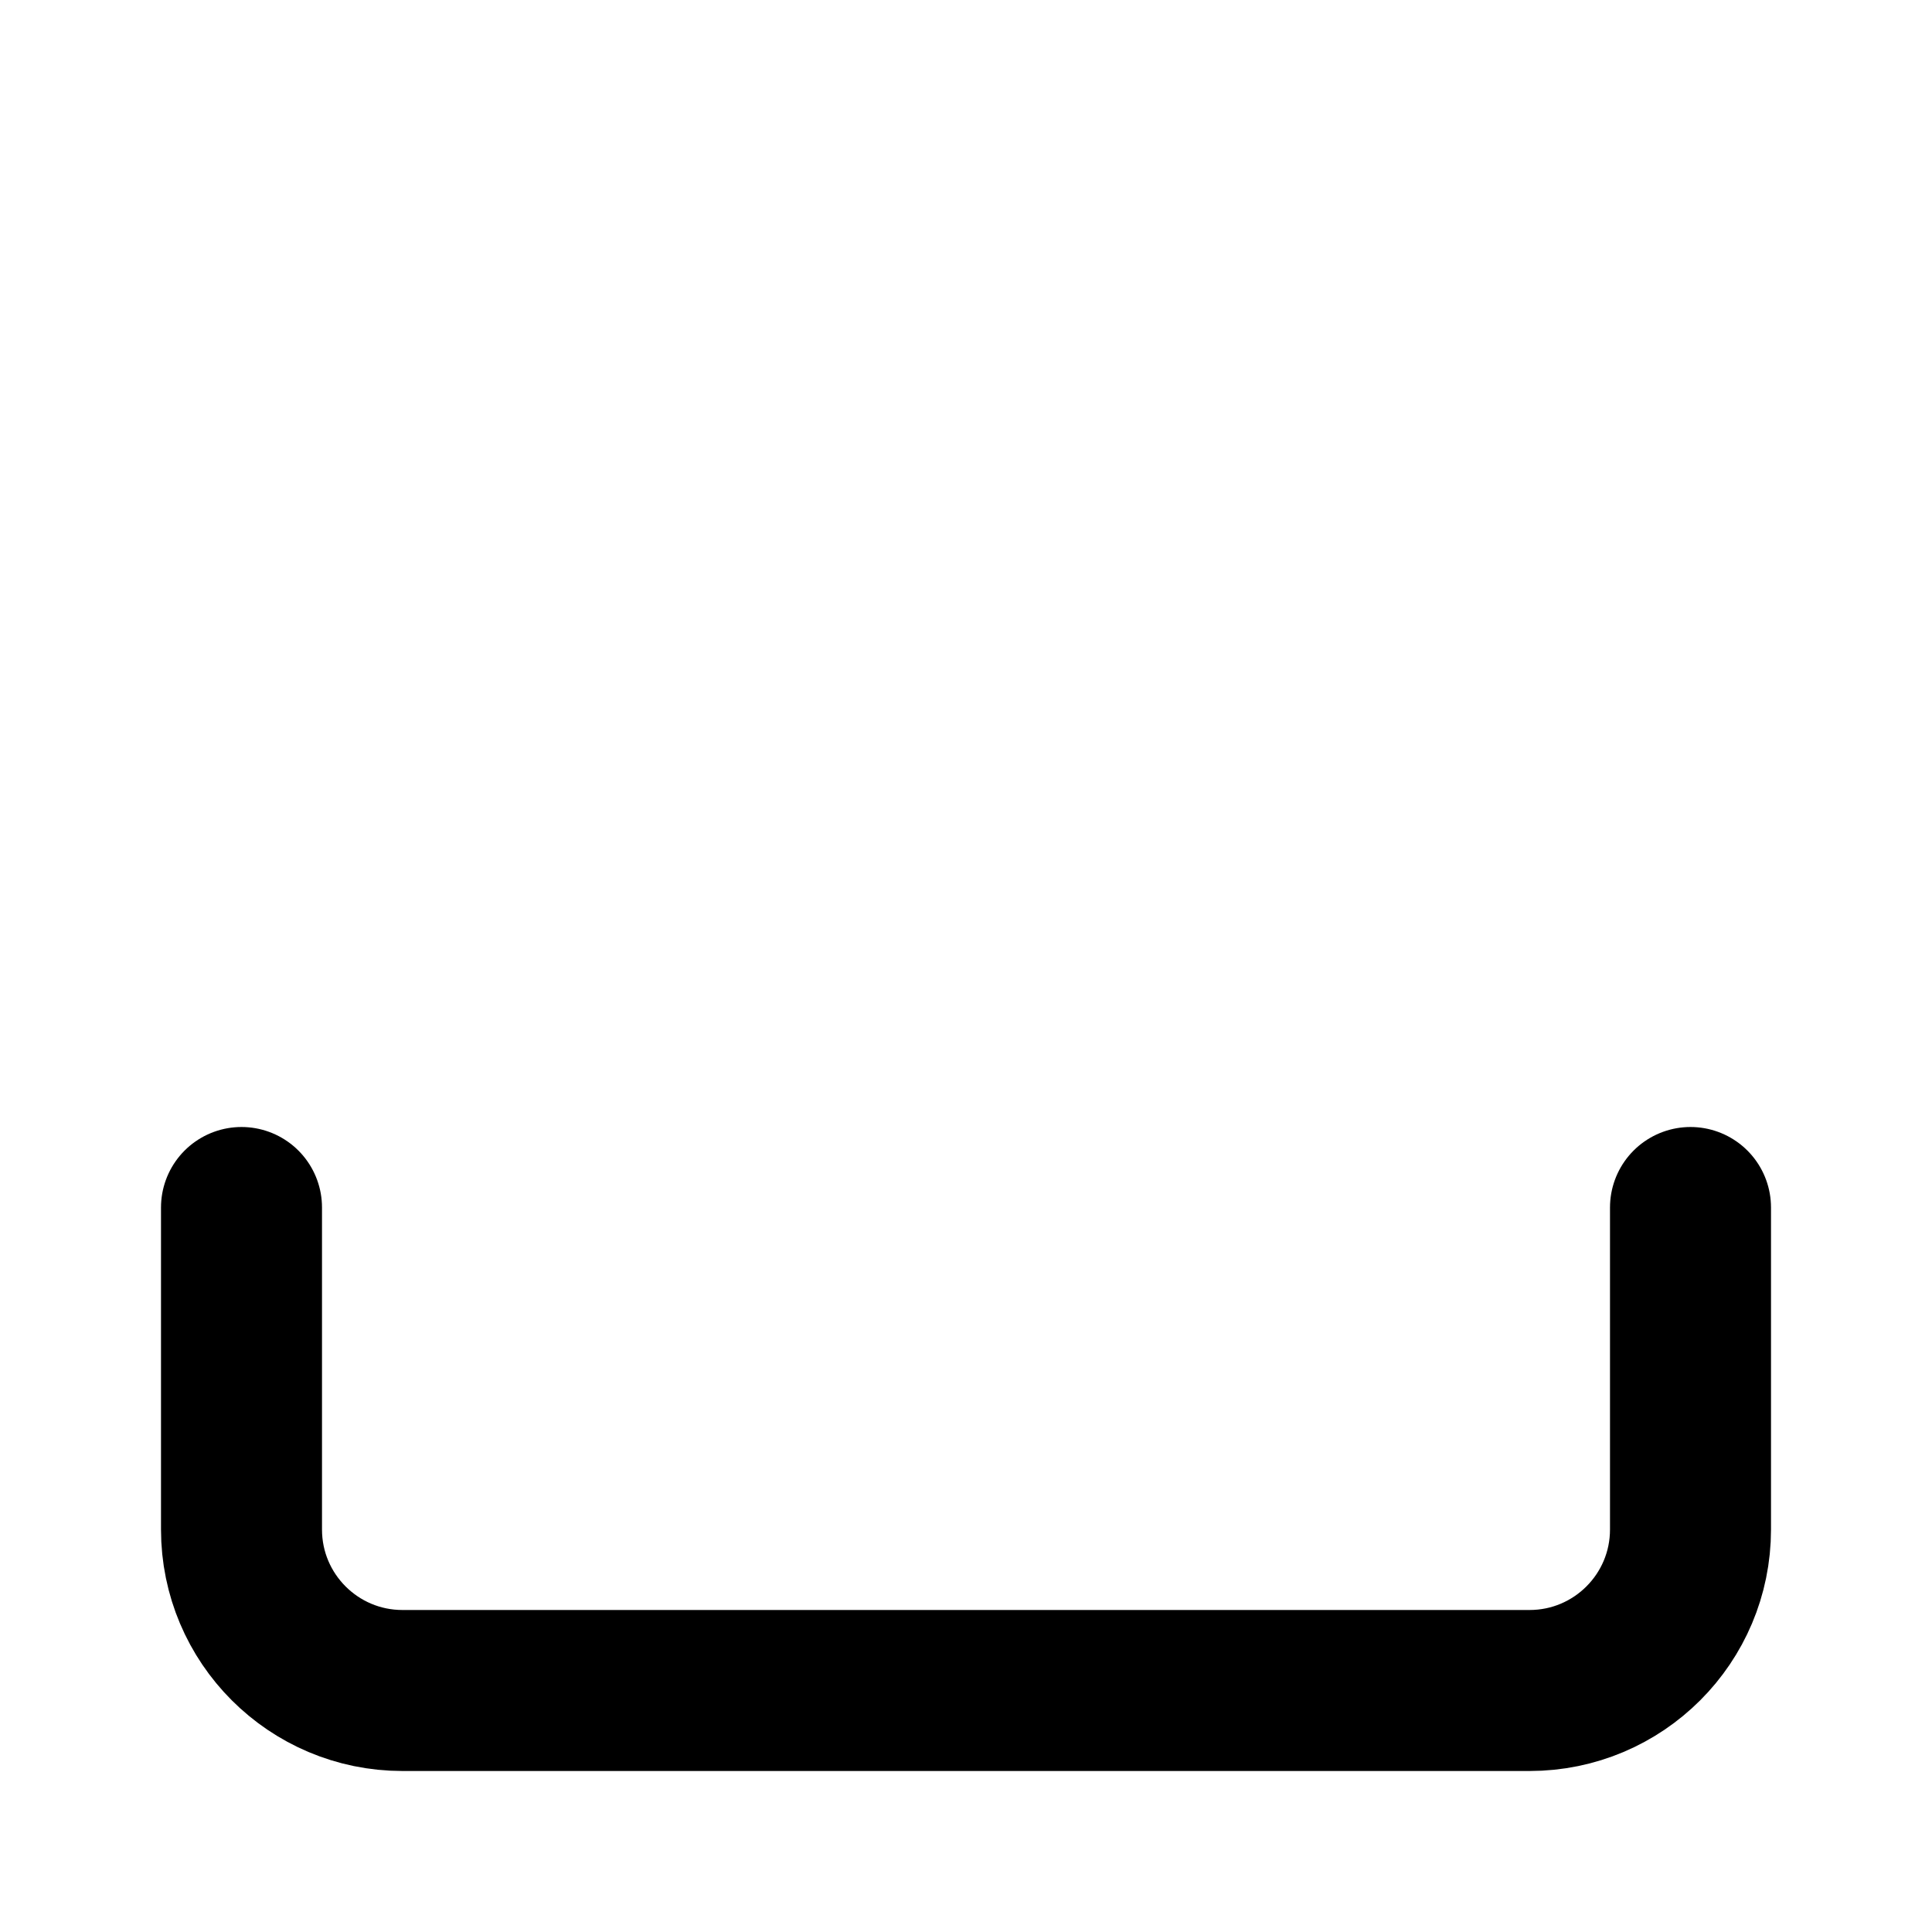
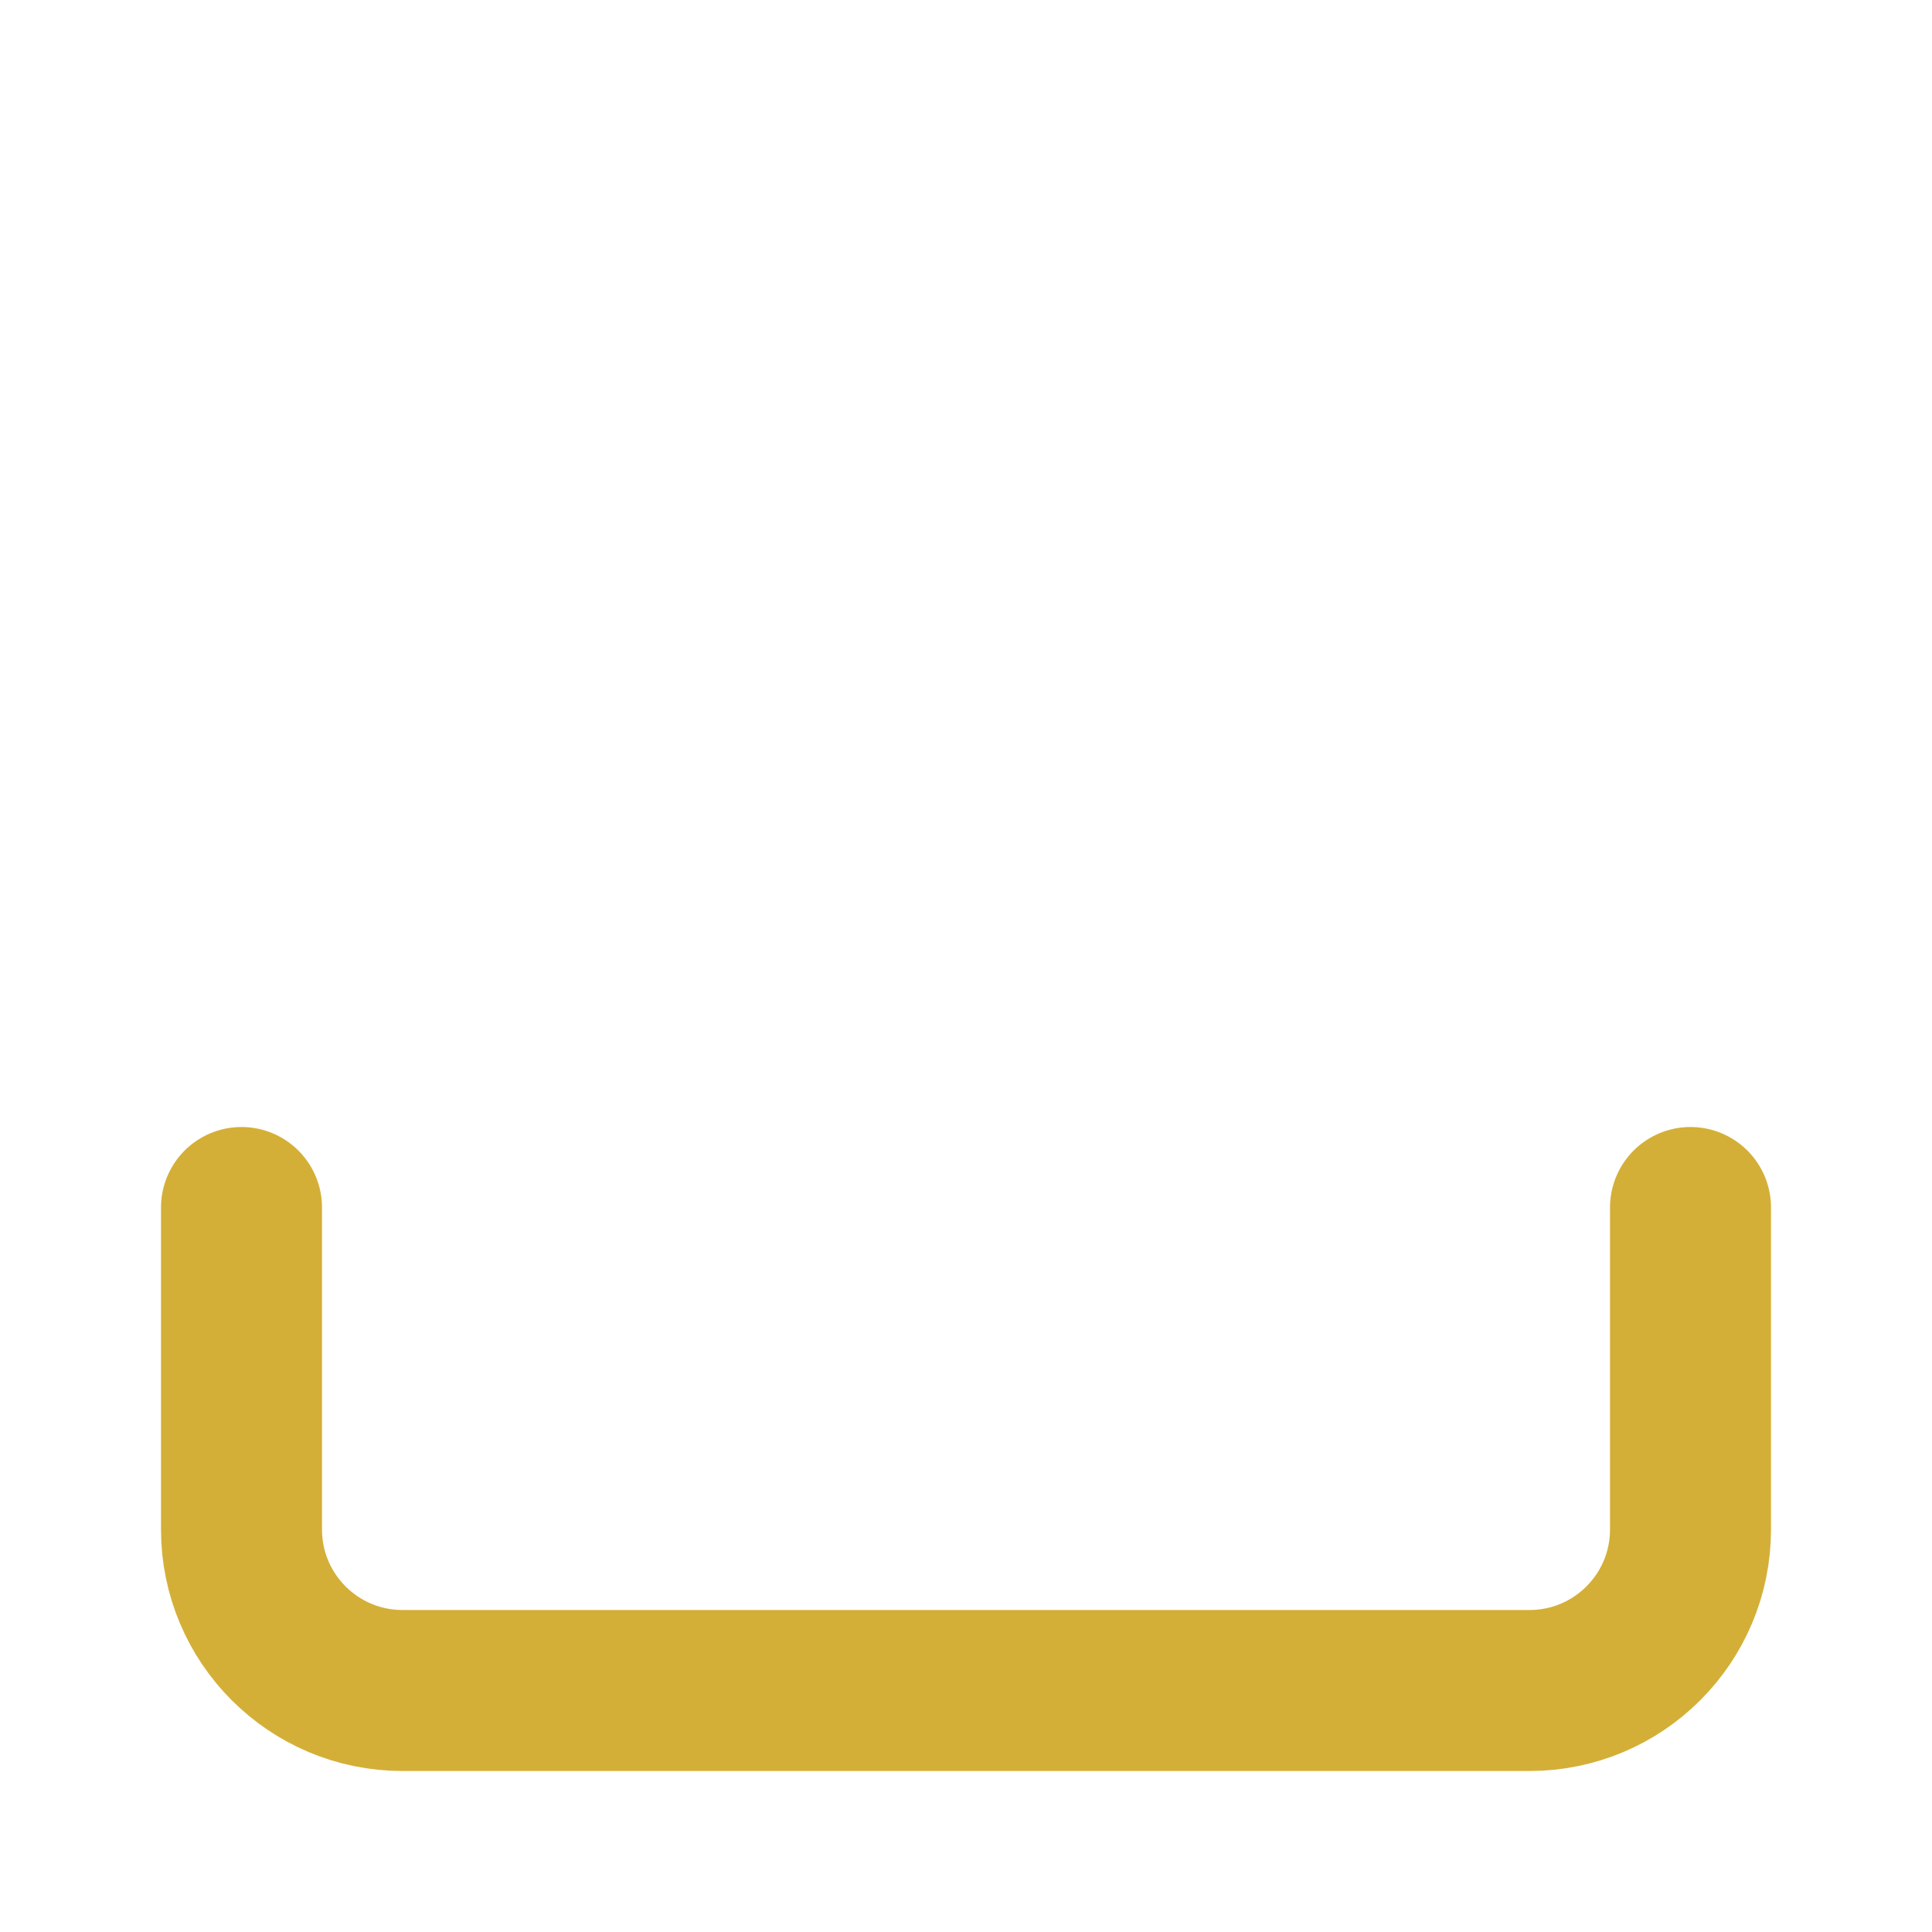
- <svg xmlns="http://www.w3.org/2000/svg" viewBox="0 0 24 24" fill="none" stroke="currentColor" stroke-width="2" stroke-linecap="round" stroke-linejoin="round">
+ <svg xmlns="http://www.w3.org/2000/svg" viewBox="0 0 24 24" fill="none" stroke="#D4AF37" stroke-width="2" stroke-linecap="round" stroke-linejoin="round">
  <path d="M21 15v4a2 2 0 0 1-2 2H5a2 2 0 0 1-2-2v-4" />
</svg>
